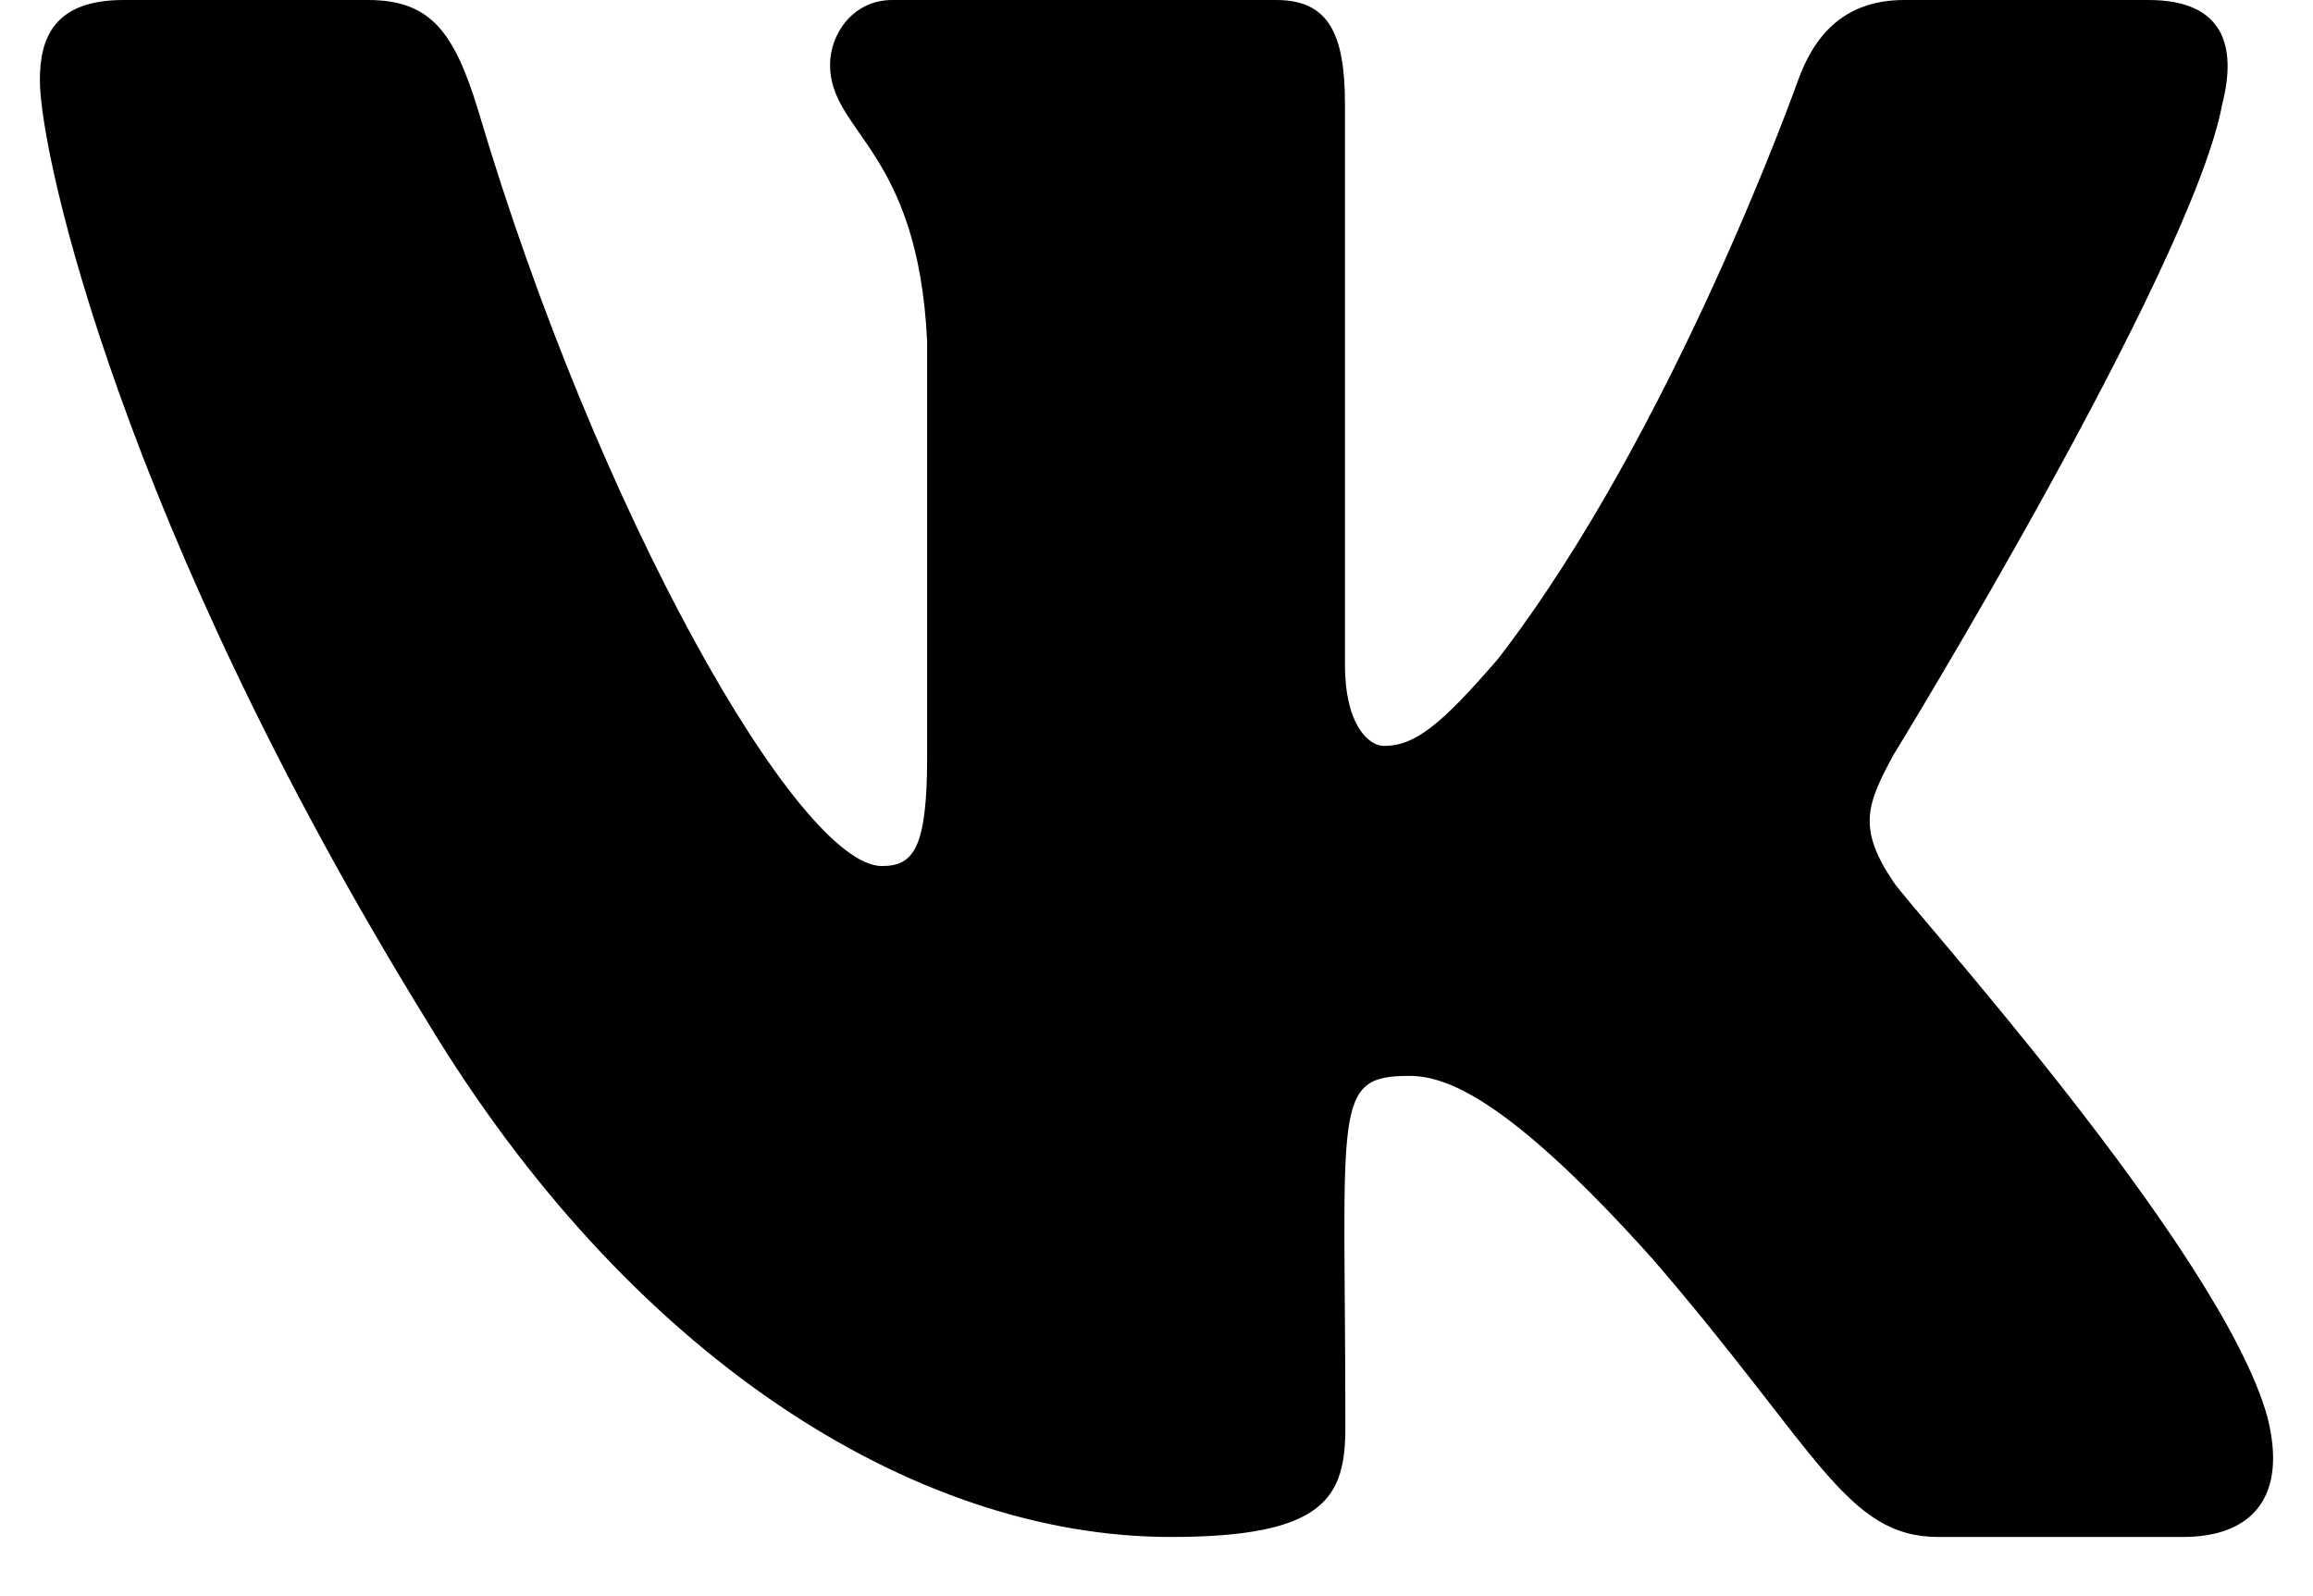
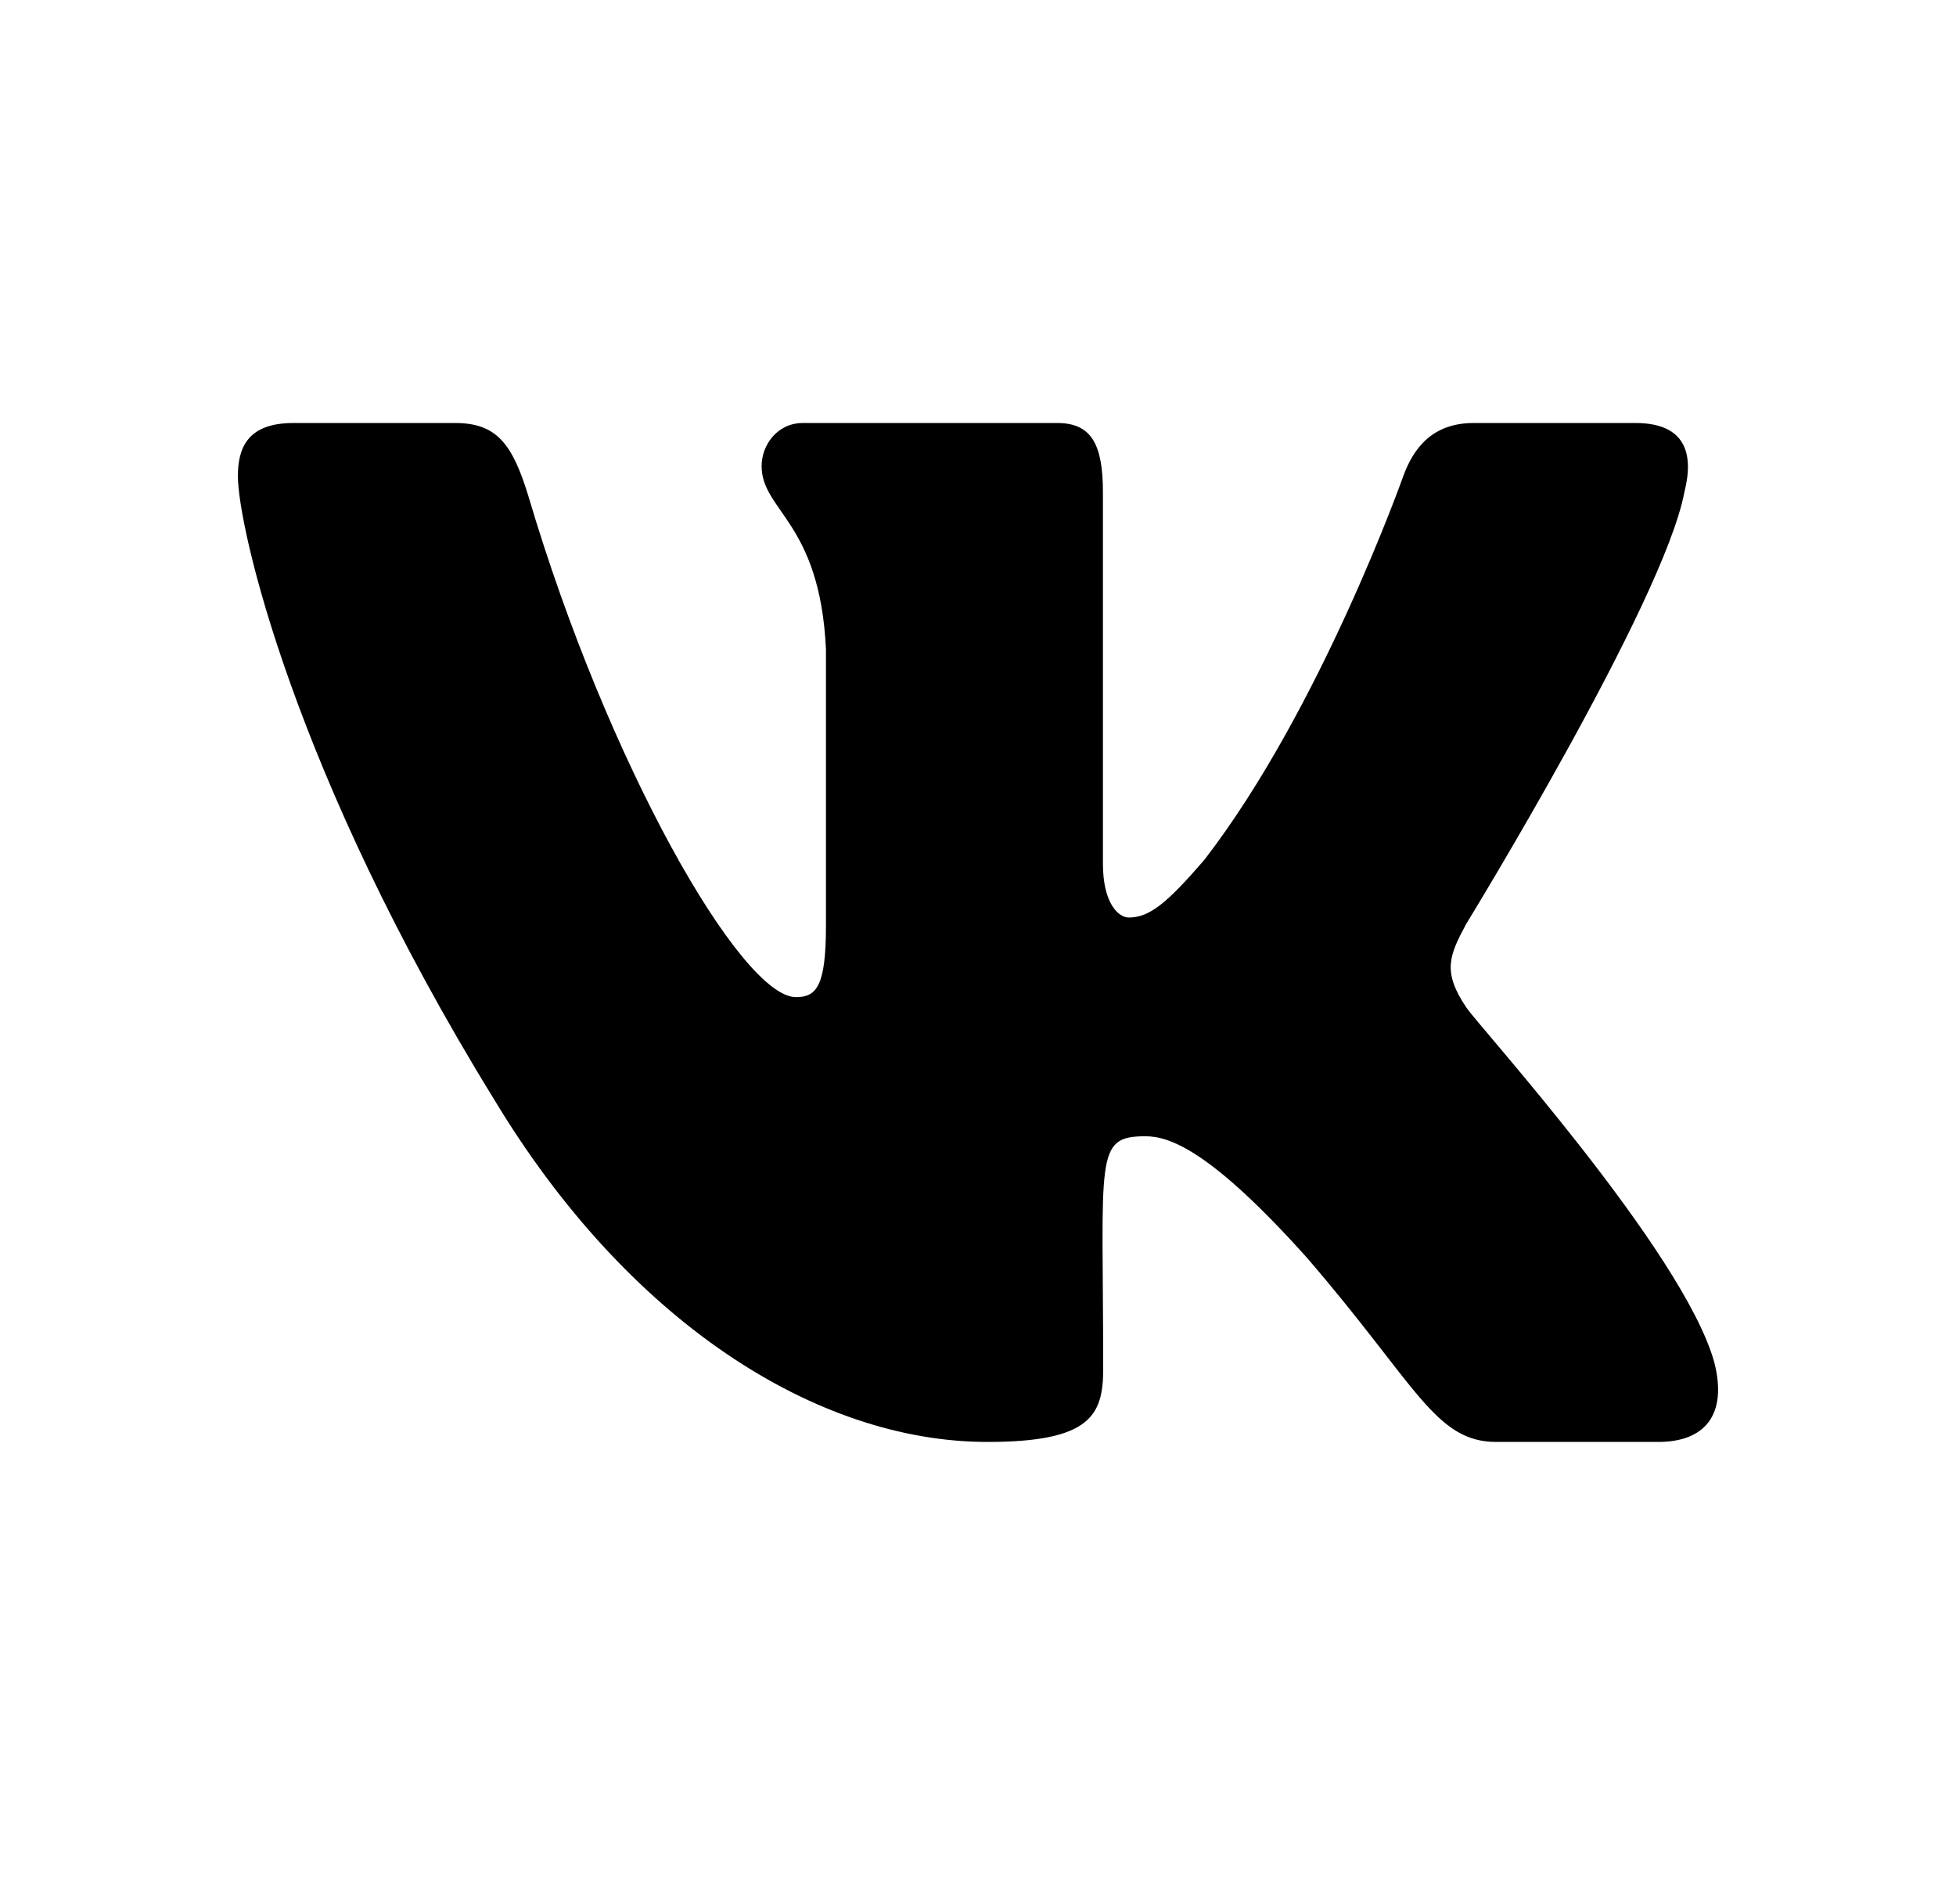
- <svg xmlns="http://www.w3.org/2000/svg" width="29" height="20" viewBox="0 0 29 20" fill="none">
-   <path d="M27.862 1.307C28.054 0.554 27.862 0 26.937 0H23.875C23.095 0 22.737 0.476 22.544 1.006C22.544 1.006 20.985 5.408 18.781 8.262C18.069 9.087 17.741 9.352 17.352 9.352C17.159 9.352 16.863 9.087 16.863 8.334V1.307C16.863 0.403 16.645 0 16 0H11.187C10.698 0 10.407 0.422 10.407 0.813C10.407 1.668 11.509 1.867 11.624 4.276V9.503C11.624 10.647 11.447 10.858 11.057 10.858C10.017 10.858 7.491 6.437 5.994 1.379C5.693 0.397 5.396 0 4.612 0H1.55C0.677 0 0.5 0.476 0.5 1.006C0.5 1.945 1.54 6.612 5.339 12.779C7.871 16.988 11.436 19.27 14.68 19.27C16.629 19.27 16.868 18.764 16.868 17.891C16.868 13.868 16.692 13.489 17.669 13.489C18.121 13.489 18.901 13.754 20.72 15.784C22.799 18.192 23.142 19.27 24.306 19.27H27.368C28.241 19.27 28.683 18.764 28.428 17.765C27.846 15.663 23.911 11.339 23.735 11.05C23.282 10.376 23.412 10.075 23.735 9.473C23.74 9.466 27.477 3.372 27.862 1.307Z" fill="black" />
+ <svg xmlns="http://www.w3.org/2000/svg" width="37" height="36" viewBox="0 0 37 36" fill="none">
+   <path d="M31.862 9.307C32.054 8.554 31.862 8 30.937 8H27.875C27.095 8 26.737 8.476 26.544 9.006C26.544 9.006 24.985 13.408 22.781 16.262C22.069 17.087 21.741 17.352 21.352 17.352C21.159 17.352 20.863 17.087 20.863 16.334V9.307C20.863 8.403 20.645 8 20 8H15.187C14.698 8 14.407 8.422 14.407 8.813C14.407 9.668 15.509 9.867 15.624 12.276V17.503C15.624 18.647 15.447 18.858 15.057 18.858C14.017 18.858 11.491 14.438 9.994 9.379C9.693 8.397 9.396 8 8.612 8H5.55C4.677 8 4.5 8.476 4.5 9.006C4.5 9.945 5.54 14.612 9.339 20.779C11.871 24.988 15.436 27.27 18.68 27.27C20.629 27.27 20.868 26.764 20.868 25.891C20.868 21.869 20.692 21.489 21.669 21.489C22.121 21.489 22.901 21.754 24.72 23.784C26.799 26.192 27.142 27.27 28.306 27.27H31.368C32.241 27.27 32.683 26.764 32.428 25.765C31.846 23.663 27.911 19.339 27.735 19.05C27.282 18.376 27.412 18.075 27.735 17.473C27.74 17.466 31.477 11.372 31.862 9.307Z" fill="black" />
</svg>
